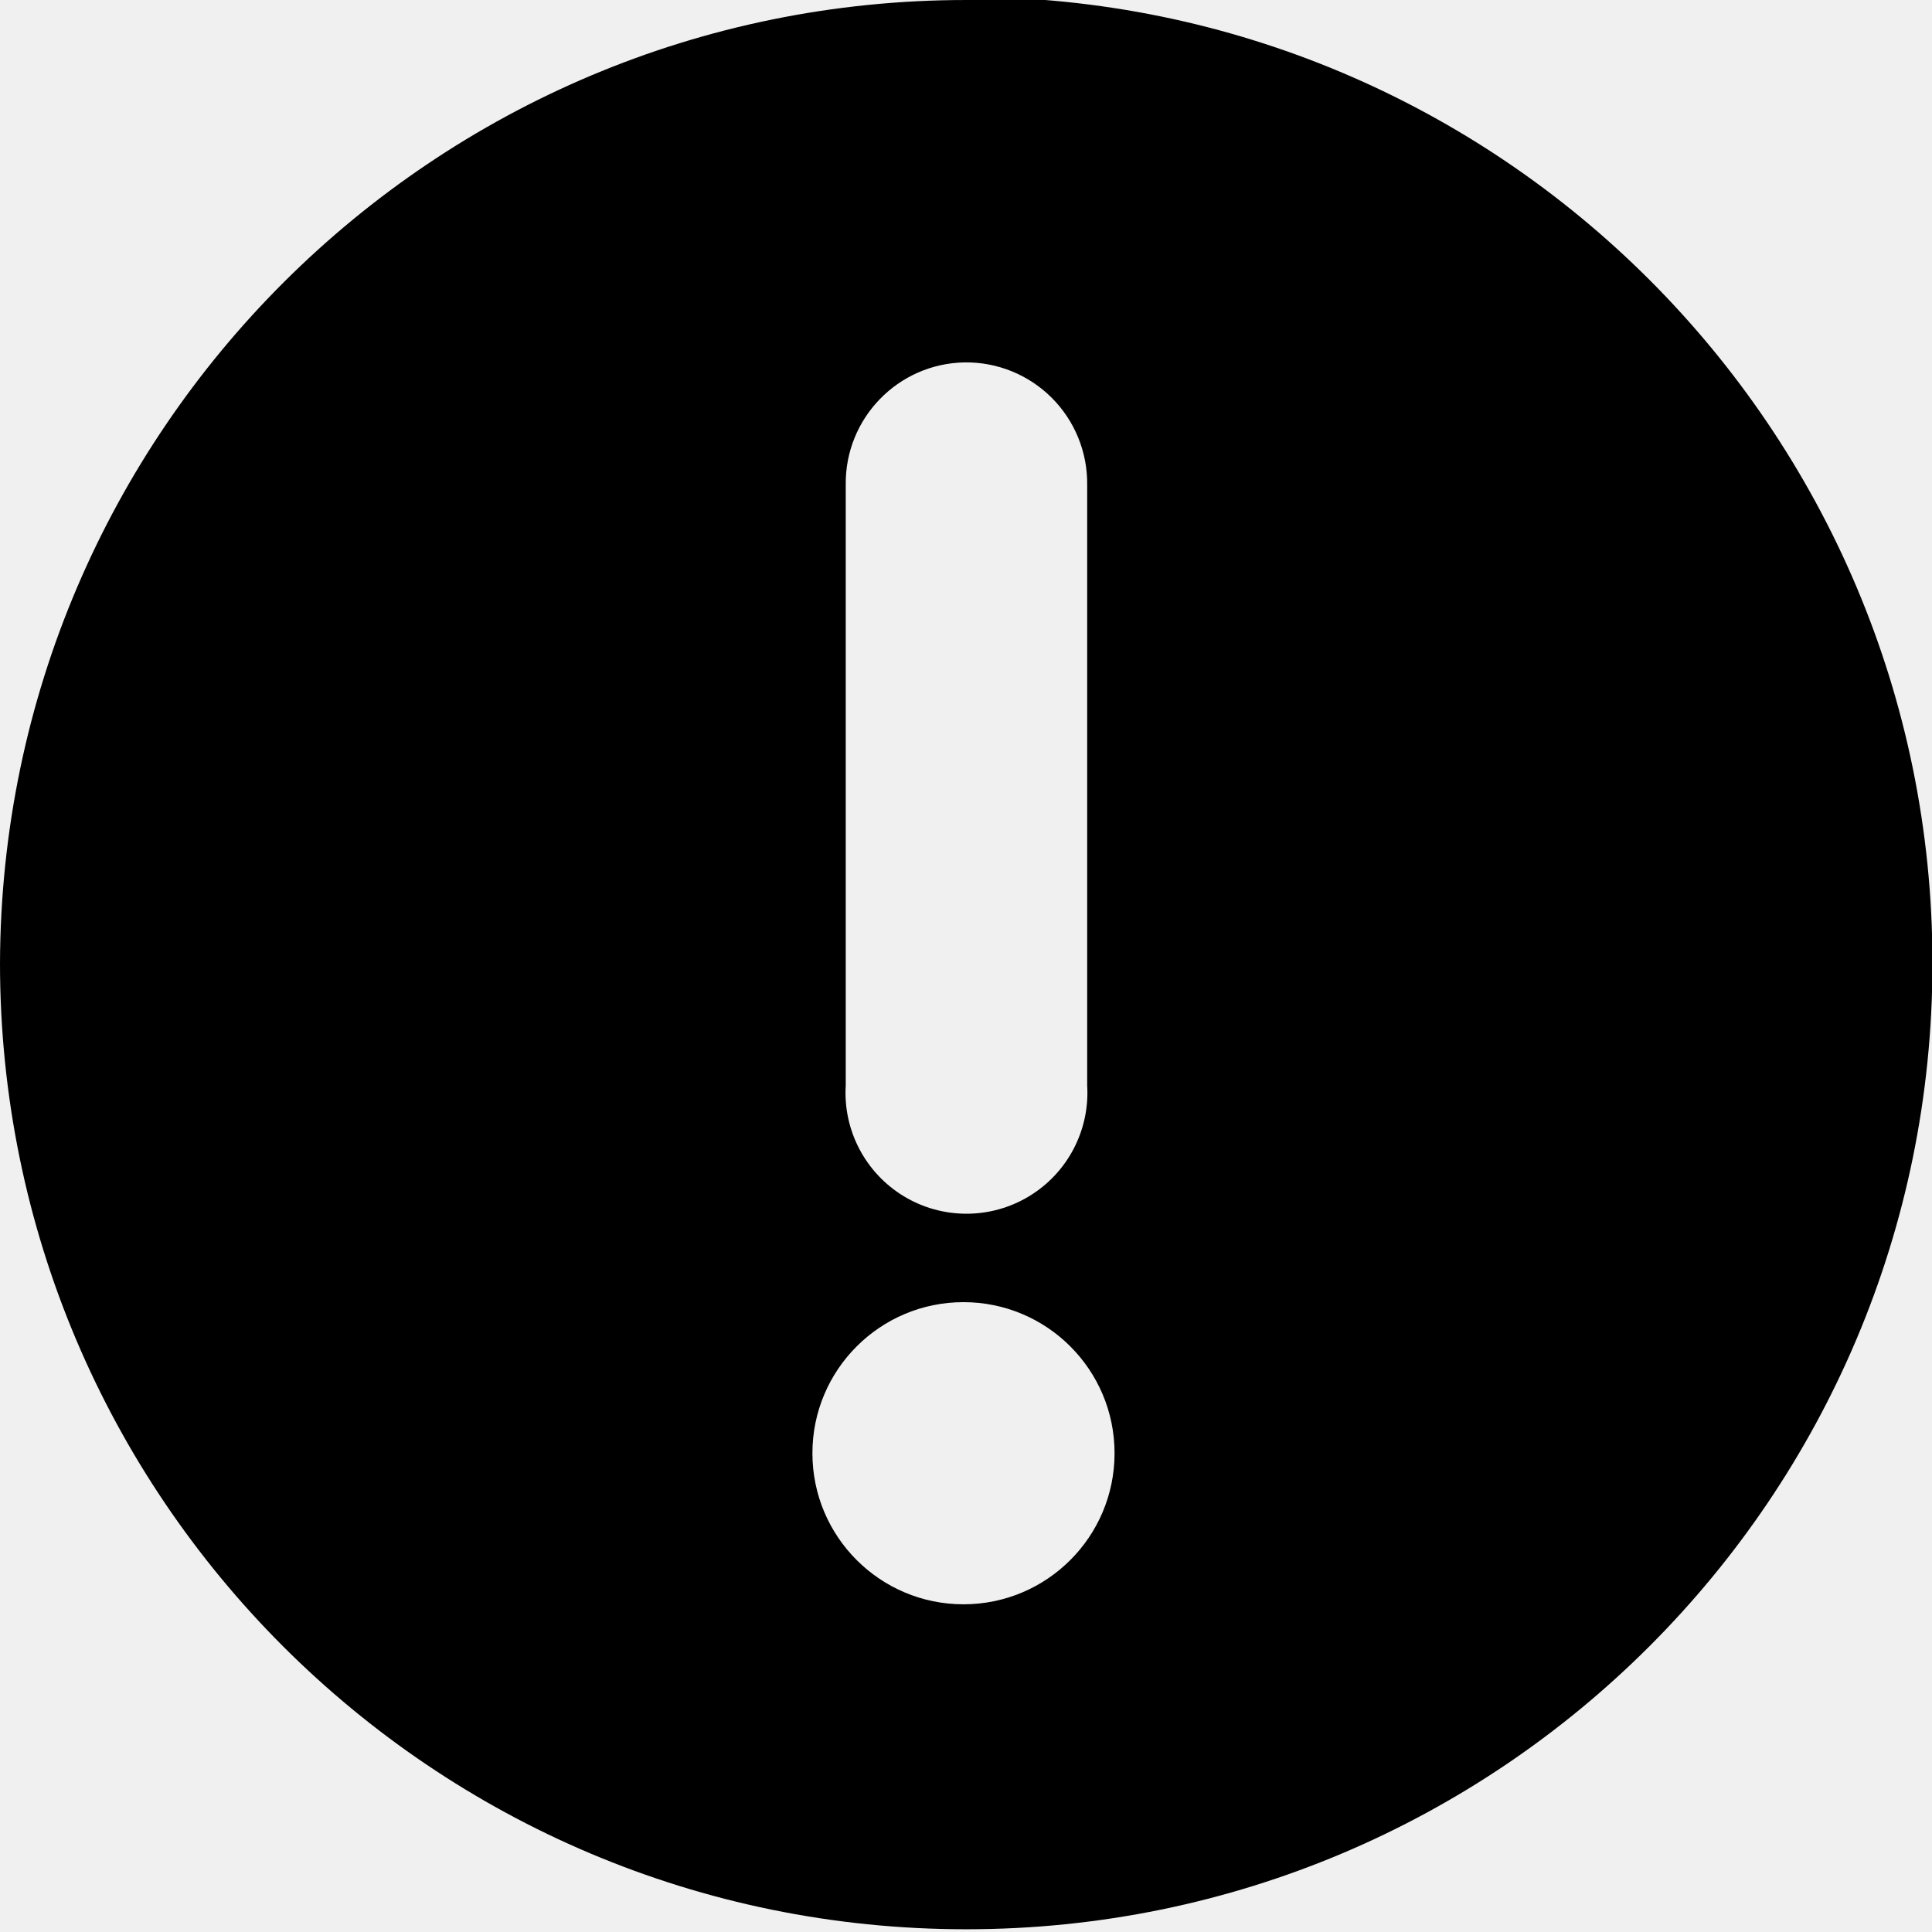
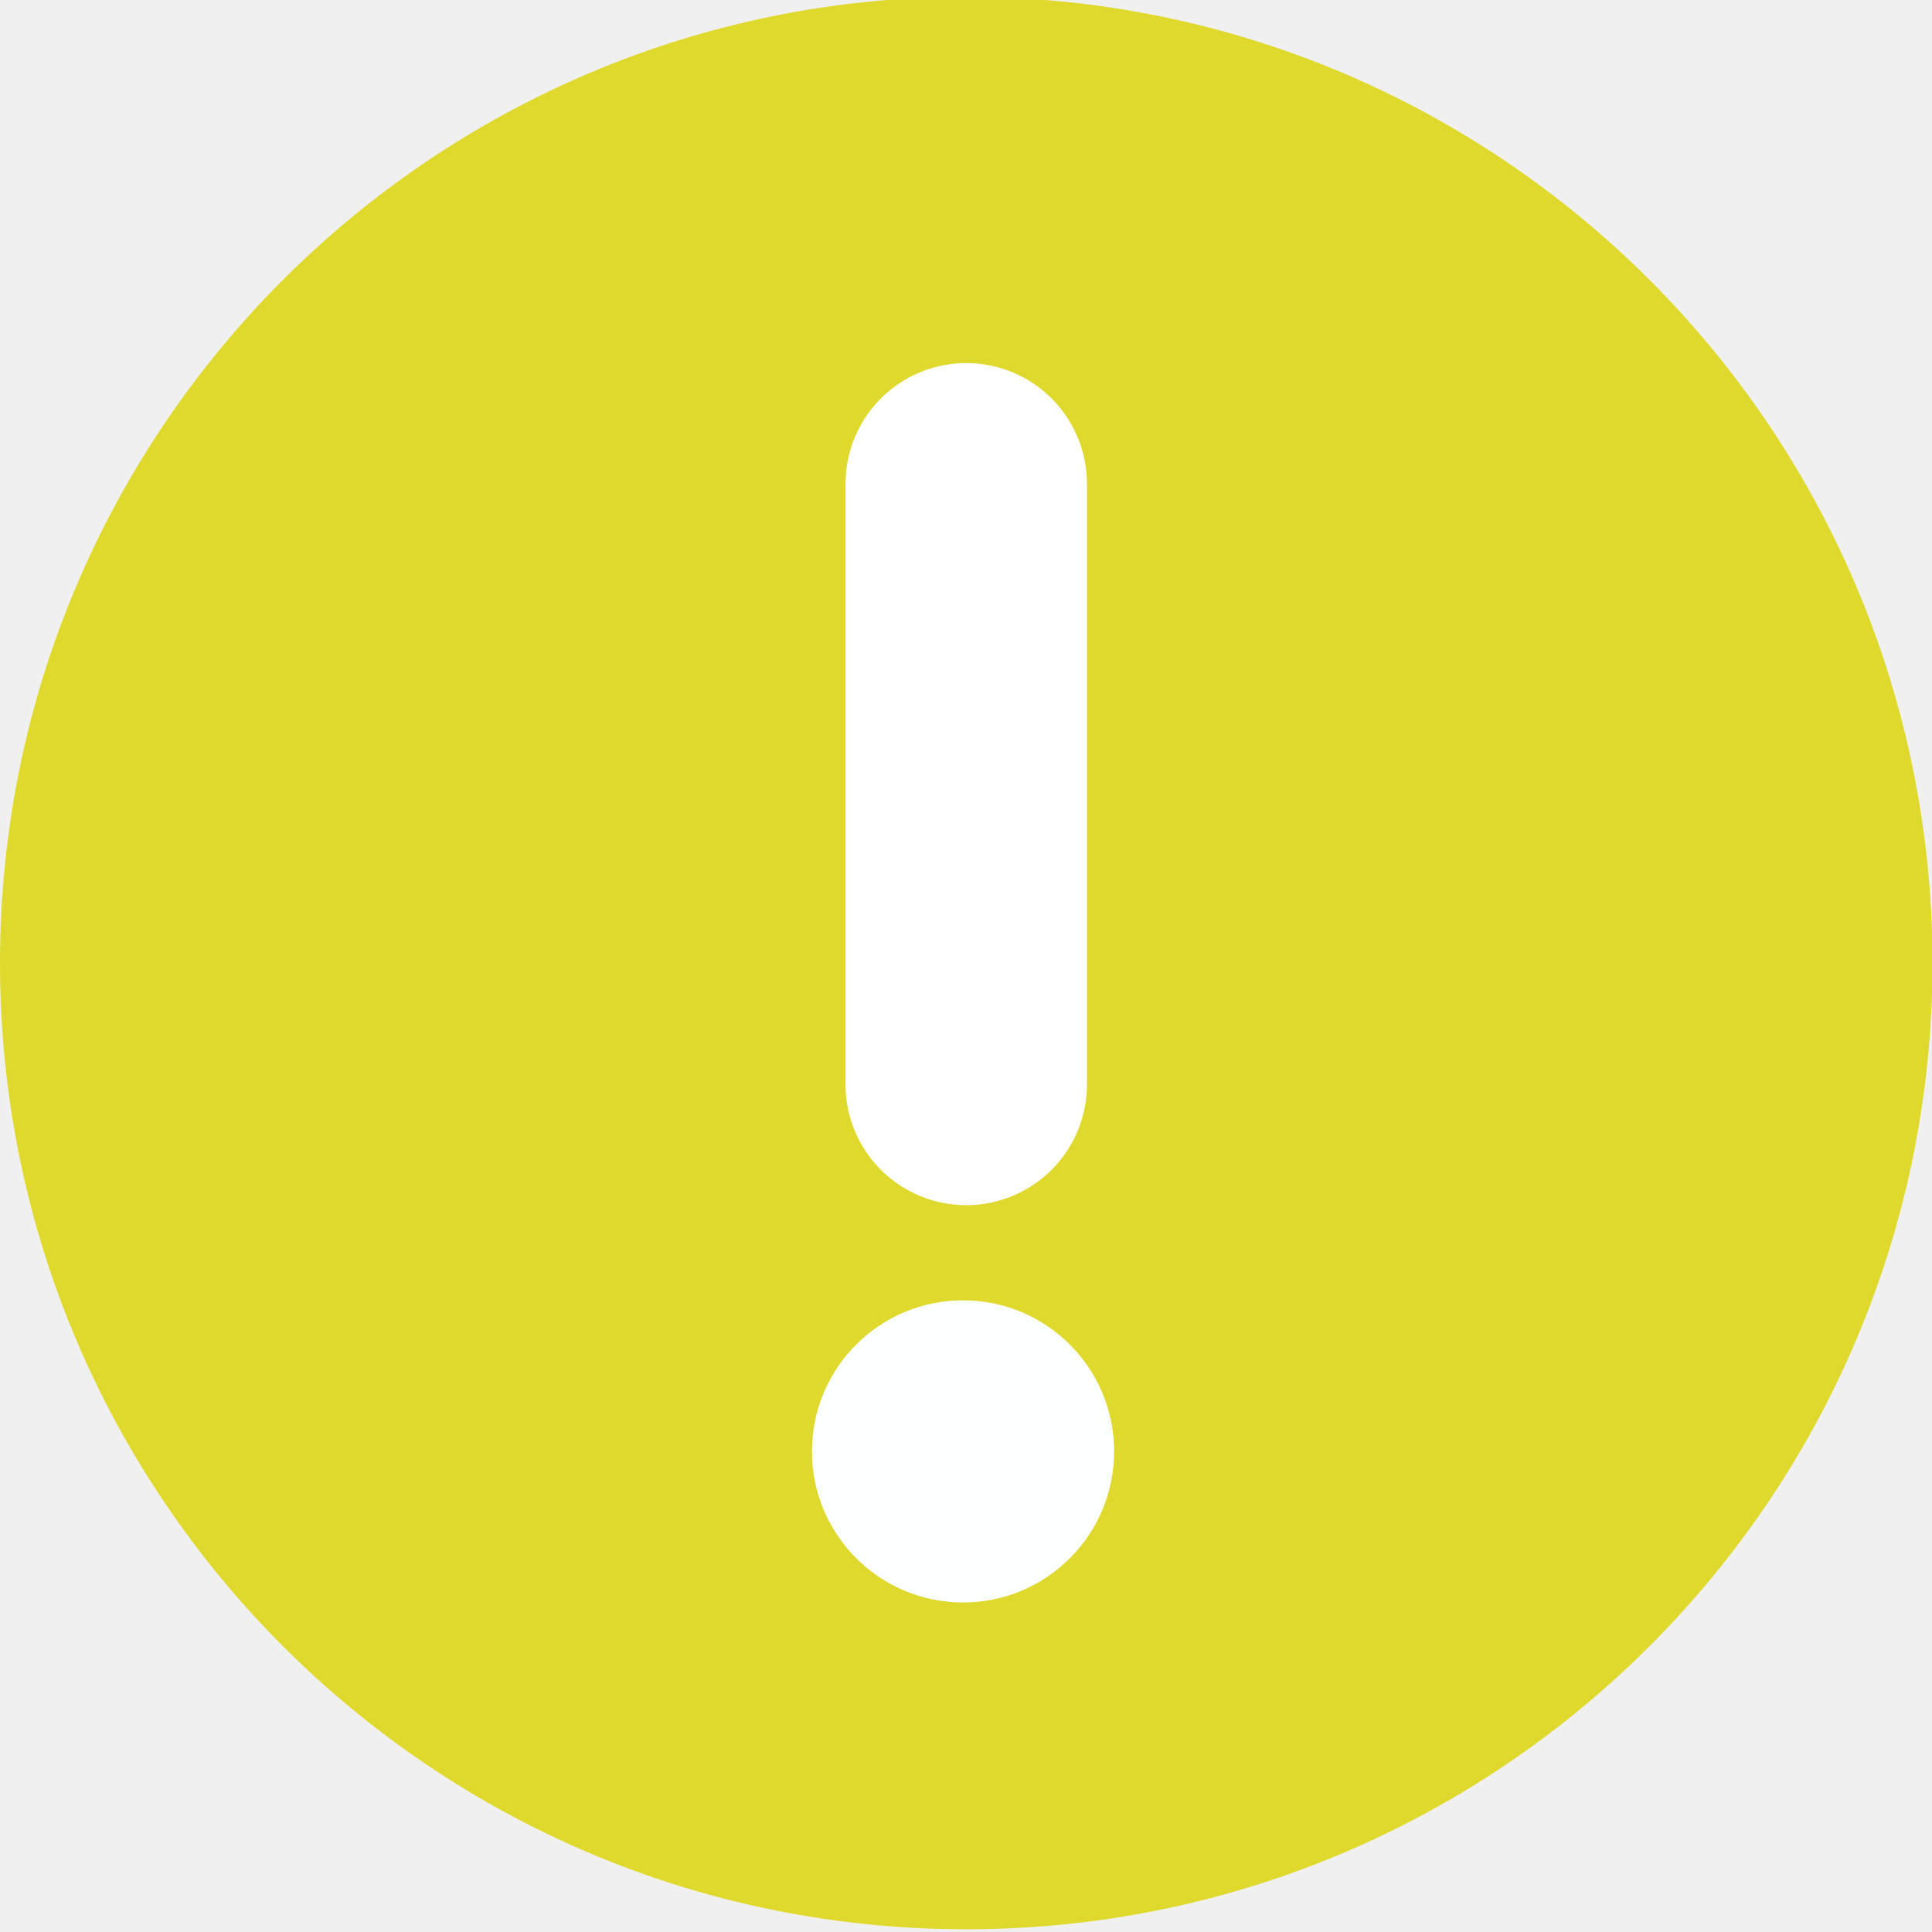
<svg xmlns="http://www.w3.org/2000/svg" height="16" width="16" version="1.1" viewBox="0 0 4.233 4.233">
  <g transform="translate(0 -292.77)">
-     <path d="m2.117 292.77a2.117 2.117 0 0 0 -2.117 2.11 2.117 2.117 0 0 0 2.117 2.117 2.117 2.117 0 0 0 2.117 -2.117 2.117 2.117 0 0 0 -2.117 -2.117zm-0.004 0.794a0.265 0.265 0 0 1 0.269 0.268v1.316a0.265 0.265 0 1 1 -0.529 0v-1.316a0.265 0.265 0 0 1 0.26 -0.268zm-0.002 2.059a0.331 0.331 0 0 1 0.331 0.331 0.331 0.331 0 0 1 -0.331 0.331 0.331 0.331 0 0 1 -0.331 -0.331 0.331 0.331 0 0 1 0.331 -0.331z" stroke-width=".251" />
+     <circle stroke-width=".251" cy="294.88" cx="2.117" r="2.117" fill="#e0d92d" />
+     <path stroke-linejoin="round" d="m2.117 293.83v1.316" stroke="#fff" stroke-linecap="round" stroke-width=".529" fill="none" />
+     <circle cx="2.11" cy="295.95" r=".331" fill="#fcffff" />
  </g>
</svg>
